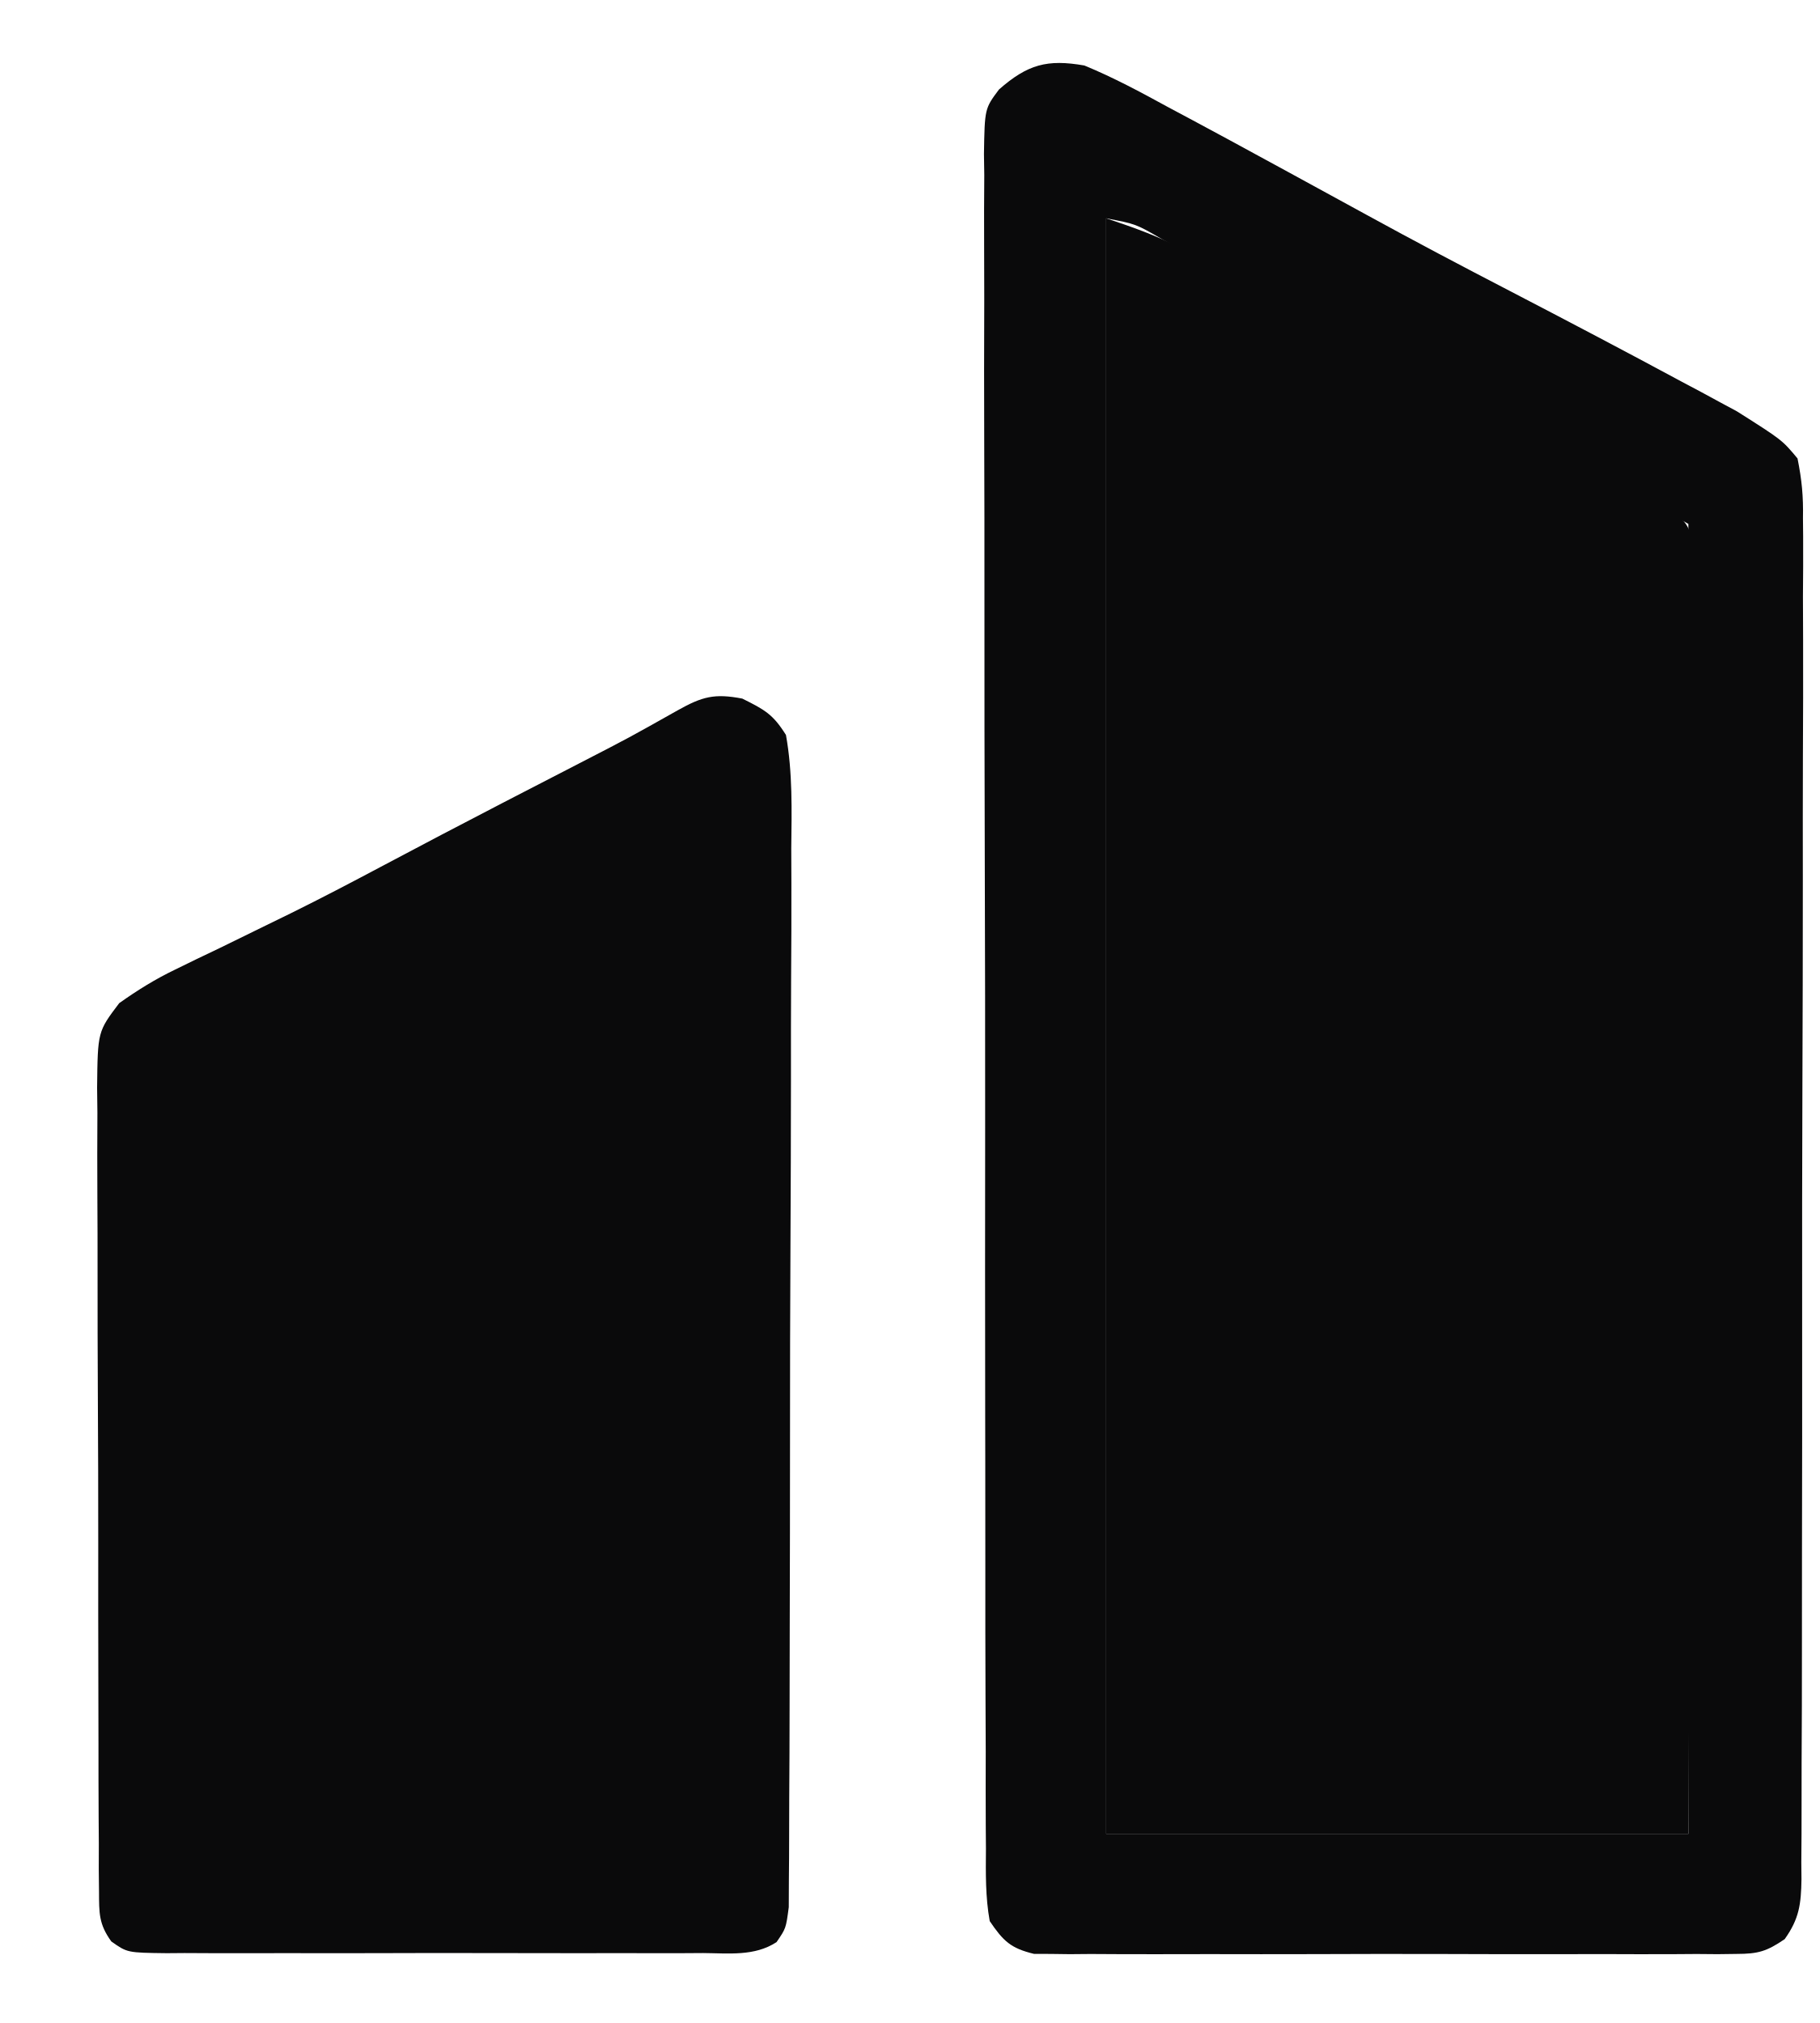
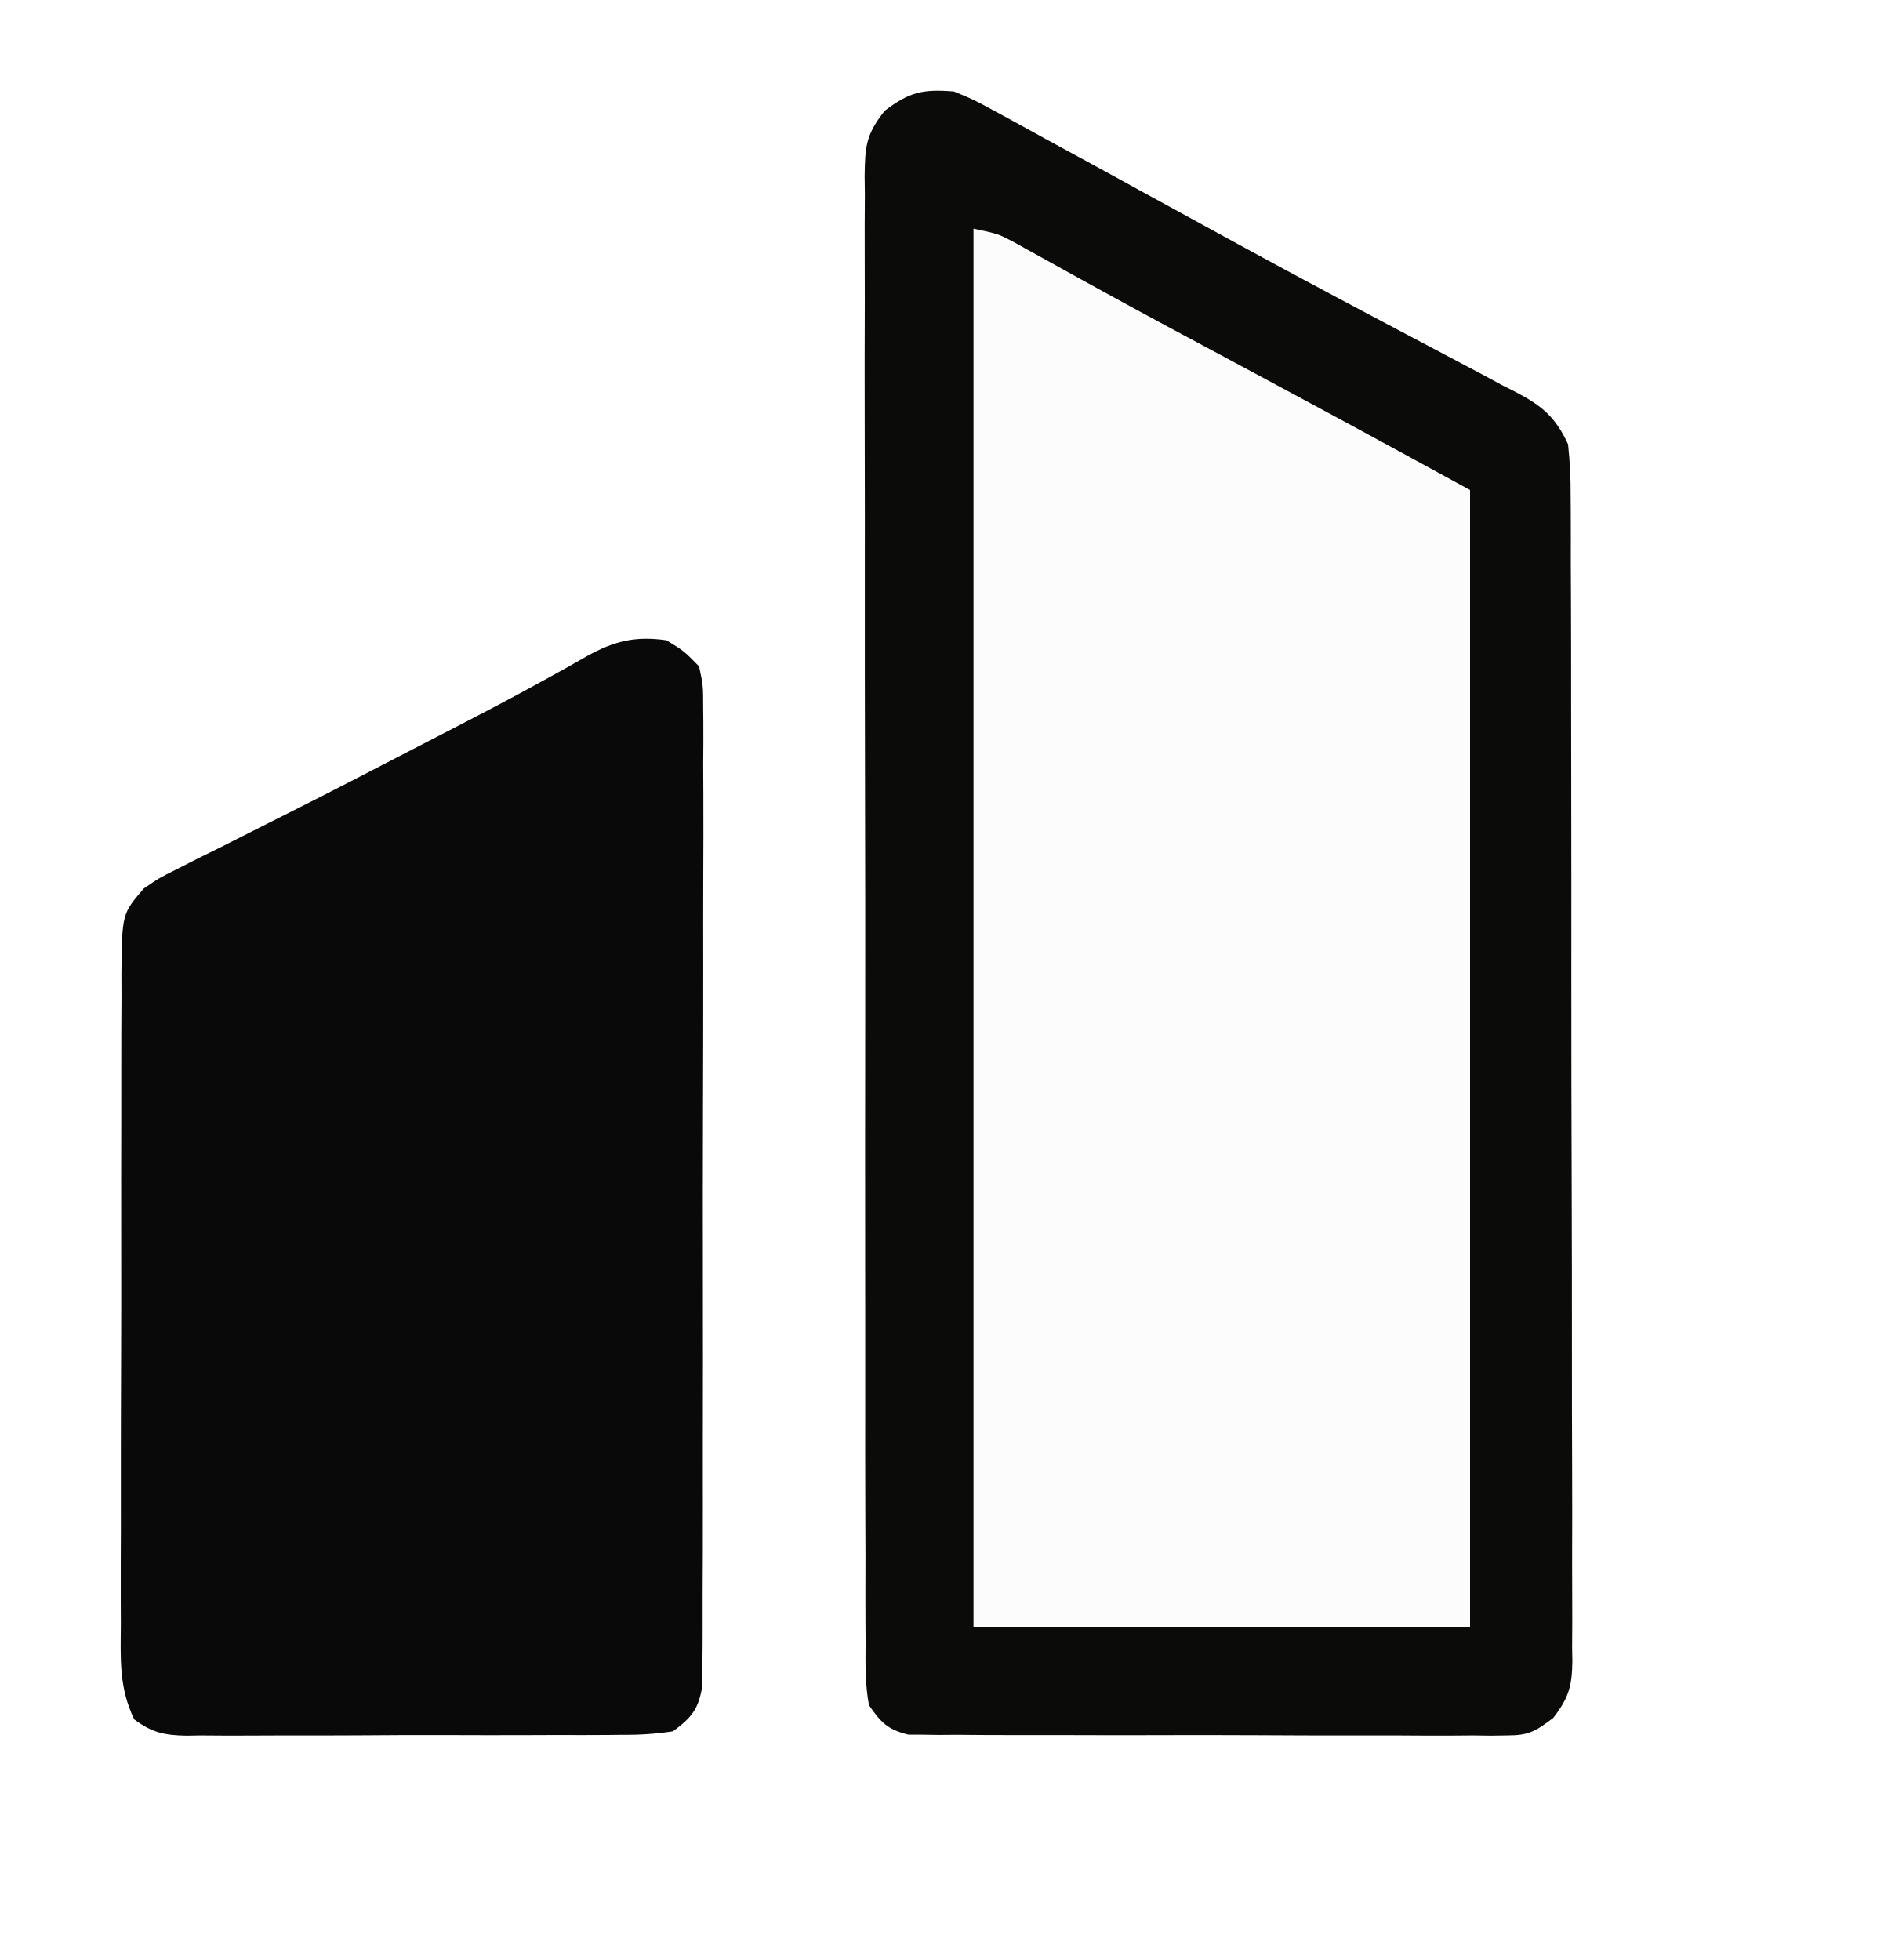
- <svg xmlns="http://www.w3.org/2000/svg" viewBox="308 350 250 278" fill="none">
-   <style>svg{color:#0a0a0b}@media (prefers-color-scheme:dark){svg{color:#f4f4f4}}</style>
-   <path fill="currentColor" d="M410 446C413.096 447.541 414.217 448.151 416 451C416.928 456.174 416.789 461.339 416.729 466.575C416.732 468.186 416.738 469.798 416.746 471.41C416.76 475.782 416.738 480.153 416.707 484.525C416.681 489.098 416.686 493.672 416.687 498.246C416.684 505.924 416.658 513.602 416.617 521.281C416.57 530.163 416.554 539.045 416.557 547.928C416.558 556.47 416.543 565.011 416.518 573.552C416.508 577.189 416.502 580.826 416.5 584.464C416.497 588.743 416.479 593.023 416.449 597.302C416.44 598.875 416.437 600.448 416.438 602.02C416.44 604.163 416.423 606.304 416.401 608.447C416.396 609.647 416.391 610.847 416.386 612.084C416 615 416 615 414.705 616.886C411.68 618.862 408.127 618.414 404.629 618.388C403.348 618.396 403.348 618.396 402.041 618.404C399.215 618.417 396.389 618.409 393.562 618.398C391.601 618.4 389.639 618.403 387.678 618.407C383.565 618.412 379.453 618.405 375.341 618.391C370.064 618.374 364.789 618.384 359.512 618.402C355.461 618.413 351.411 618.409 347.36 618.401C345.414 618.399 343.468 618.402 341.523 618.409C338.805 618.416 336.088 618.405 333.371 618.388C332.564 618.394 331.756 618.4 330.924 618.407C325.486 618.344 325.486 618.344 323.294 616.791C321.571 614.407 321.618 612.896 321.605 609.965C321.594 608.925 321.583 607.885 321.571 606.813C321.574 605.672 321.577 604.531 321.58 603.356C321.567 601.553 321.567 601.553 321.554 599.714C321.535 596.416 321.529 593.119 321.531 589.821C321.531 587.068 321.523 584.314 321.514 581.561C321.495 575.064 321.492 568.567 321.499 562.07C321.506 555.37 321.483 548.67 321.446 541.97C321.415 536.216 321.404 530.462 321.407 524.709C321.41 521.273 321.404 517.837 321.38 514.401C321.353 510.568 321.367 506.736 321.385 502.903C321.371 501.766 321.358 500.629 321.344 499.458C321.427 491.757 321.427 491.757 324.384 487.85C326.898 486.072 329.296 484.573 332.07 483.238C333.039 482.765 334.007 482.291 335.005 481.803C336.035 481.311 337.064 480.819 338.125 480.312C340.309 479.245 342.493 478.176 344.676 477.105C345.754 476.579 346.833 476.052 347.944 475.509C352.106 473.454 356.214 471.305 360.312 469.125C365.839 466.191 371.376 463.28 376.934 460.406C377.537 460.094 378.141 459.782 378.763 459.46C381.758 457.912 384.754 456.365 387.751 454.821C394.495 451.343 394.495 451.343 401.105 447.621C404.503 445.718 406.173 445.267 410 446Z" />
-   <path fill="currentColor" d="M457 359C461.006 360.646 464.766 362.673 468.562 364.75C469.665 365.338 470.768 365.927 471.904 366.533C475.278 368.339 478.641 370.166 482 372C482.971 372.528 483.942 373.056 484.942 373.6C488.574 375.577 492.204 377.557 495.828 379.548C502.341 383.121 508.905 386.582 515.5 390C523.381 394.095 531.243 398.224 539.062 402.438C539.973 402.922 540.883 403.406 541.82 403.904C542.675 404.368 543.53 404.831 544.41 405.309C545.154 405.709 545.898 406.109 546.664 406.521C552.881 410.457 552.881 410.457 555 413C555.601 416.004 555.806 418.206 555.748 421.205C555.756 422.027 555.764 422.85 555.772 423.697C555.792 426.45 555.768 429.202 555.745 431.955C555.749 433.93 555.757 435.904 555.767 437.879C555.785 443.241 555.767 448.601 555.74 453.963C555.717 459.571 555.726 465.178 555.73 470.786C555.731 480.202 555.709 489.618 555.672 499.034C555.63 509.926 555.623 520.818 555.635 531.71C555.647 542.183 555.636 552.655 555.613 563.127C555.604 567.586 555.602 572.046 555.606 576.506C555.61 581.755 555.594 587.003 555.562 592.252C555.554 594.181 555.552 596.11 555.557 598.038C555.564 600.666 555.546 603.294 555.521 605.922C555.533 607.072 555.533 607.072 555.544 608.246C555.488 611.659 555.241 613.661 553.24 616.473C550.762 618.162 549.6 618.502 546.636 618.508C545.336 618.525 545.336 618.525 544.01 618.542C542.596 618.53 542.596 618.53 541.154 618.518C539.656 618.528 539.656 618.528 538.128 618.539C534.824 618.556 531.522 618.545 528.219 618.531C525.925 618.534 523.631 618.538 521.337 618.543C516.528 618.549 511.72 618.54 506.912 618.522C500.744 618.499 494.577 618.512 488.41 618.536C483.673 618.55 478.936 618.546 474.198 618.535C471.924 618.533 469.65 618.536 467.376 618.545C464.199 618.555 461.023 618.54 457.846 618.518C456.903 618.526 455.961 618.534 454.99 618.542C454.123 618.531 453.257 618.52 452.364 618.508C451.238 618.506 451.238 618.506 450.09 618.503C446.876 617.729 445.869 616.75 444 614C443.4 610.691 443.452 607.417 443.479 604.062C443.471 603.041 443.463 602.02 443.455 600.968C443.435 597.537 443.443 594.107 443.451 590.676C443.442 588.221 443.432 585.765 443.42 583.31C443.396 577.326 443.391 571.343 443.395 565.359C443.399 560.496 443.395 555.633 443.387 550.77C443.386 550.078 443.384 549.386 443.383 548.673C443.381 547.268 443.378 545.862 443.376 544.457C443.354 531.273 443.358 518.09 443.371 504.907C443.381 492.844 443.358 480.781 443.32 468.718C443.282 456.334 443.265 443.95 443.273 431.566C443.277 424.612 443.272 417.659 443.243 410.705C443.217 404.168 443.222 397.631 443.248 391.093C443.253 388.691 443.247 386.288 443.231 383.886C443.21 380.612 443.226 377.34 443.251 374.065C443.237 373.11 443.222 372.154 443.207 371.17C443.309 364.924 443.309 364.924 445.275 362.294C449.207 358.845 451.894 358.108 457 359ZM460 380C460 453.26 460 526.52 460 602C486.4 602 512.8 602 540 602C540 542.6 540 483.2 540 422C531.702 417.258 523.486 412.603 515 408.25C507.199 404.215 499.45 400.1 491.75 395.875C484.605 391.959 477.448 388.069 470.25 384.25C469.445 383.819 468.641 383.389 467.811 382.945C464.109 380.783 464.109 380.783 460 380Z" />
-   <path fill="currentColor" d="M460 380C464.018 381.339 467.194 382.482 470.844 384.398C471.749 384.872 472.654 385.345 473.586 385.832C474.548 386.341 475.509 386.85 476.5 387.375C477.513 387.907 478.526 388.44 479.57 388.988C487.32 393.075 495.015 397.259 502.691 401.48C510.533 405.78 518.454 409.916 526.414 413.992C527.319 414.459 528.224 414.925 529.156 415.406C529.948 415.812 530.741 416.217 531.557 416.635C532.363 417.085 533.169 417.536 534 418C535.026 418.537 536.051 419.075 537.108 419.628C540 422 540 422 540.738 425.303C540.763 426.64 540.755 427.978 540.722 429.315C540.727 430.053 540.732 430.791 540.737 431.552C540.747 434.028 540.714 436.502 540.681 438.978C540.679 440.752 540.68 442.525 540.684 444.299C540.686 449.118 540.65 453.935 540.608 458.753C540.571 463.787 540.567 468.821 540.56 473.855C540.542 483.389 540.492 492.923 540.432 502.457C540.353 515.339 540.32 528.222 540.285 541.104C540.229 561.403 540.109 581.701 540 602C513.6 602 487.2 602 460 602C460 528.74 460 455.48 460 380Z" />
+ <svg xmlns="http://www.w3.org/2000/svg" viewBox="300 344 290 300" fill="none">
+   <path d="M449 379C453.444 380.481 456.896 381.869 460.938 384.055C462.634 384.968 462.634 384.968 464.365 385.899C465.577 386.558 466.788 387.216 468 387.875C469.258 388.555 470.517 389.234 471.775 389.913C474.933 391.618 478.086 393.329 481.239 395.043C482.871 395.93 484.504 396.816 486.137 397.702C499.12 404.75 512.056 411.881 525 419C525 476.42 525 533.84 525 593C499.92 593 474.84 593 449 593C449 522.38 449 451.76 449 379Z" fill="#FCFCFC" />
+   <path d="M402 442C404.671 443.624 404.671 443.624 407 446C407.626 448.964 407.626 448.964 407.628 452.49C407.635 453.14 407.642 453.79 407.65 454.46C407.667 456.636 407.649 458.81 407.631 460.986C407.636 462.547 407.644 464.107 407.653 465.668C407.671 469.906 407.658 474.143 407.639 478.381C407.622 482.814 407.631 487.247 407.636 491.68C407.641 499.125 407.625 506.569 407.597 514.014C407.565 522.623 407.565 531.232 407.582 539.842C407.598 548.121 407.591 556.4 407.574 564.679C407.567 568.204 407.568 571.728 407.576 575.253C407.583 579.403 407.571 583.553 407.544 587.703C407.537 589.227 407.537 590.751 407.544 592.274C407.553 594.353 407.537 596.431 407.515 598.51C407.512 599.673 407.509 600.837 407.506 602.036C406.889 605.648 405.912 606.833 403 609C400.287 609.4 397.978 609.558 395.266 609.533C394.491 609.542 393.717 609.551 392.919 609.56C390.362 609.582 387.807 609.575 385.25 609.566C383.472 609.572 381.693 609.578 379.915 609.585C376.189 609.596 372.464 609.591 368.738 609.576C363.963 609.559 359.189 609.583 354.413 609.618C350.742 609.64 347.07 609.638 343.398 609.63C341.638 609.629 339.877 609.636 338.116 609.651C335.655 609.668 333.196 609.654 330.734 609.631C329.643 609.649 329.643 609.649 328.53 609.667C325.165 609.603 323.265 609.197 320.548 607.174C318.201 602.361 318.451 597.876 318.498 592.588C318.493 591.434 318.487 590.281 318.482 589.093C318.469 585.28 318.486 581.469 318.504 577.656C318.504 575.007 318.502 572.358 318.499 569.71C318.497 564.158 318.51 558.607 318.533 553.055C318.56 546.642 318.562 540.23 318.55 533.817C318.539 527.641 318.545 521.465 318.56 515.289C318.564 512.664 318.564 510.039 318.561 507.414C318.558 503.747 318.574 500.08 318.596 496.412C318.591 495.325 318.587 494.238 318.582 493.118C318.674 483.871 318.674 483.871 322 480C324.359 478.385 324.359 478.385 327.18 476.977C328.239 476.438 329.299 475.899 330.391 475.344C331.541 474.777 332.69 474.21 333.875 473.625C335.08 473.017 336.284 472.408 337.488 471.798C340.022 470.514 342.56 469.237 345.1 467.964C350.85 465.077 356.559 462.111 362.271 459.148C364.116 458.192 365.964 457.24 367.812 456.289C373.028 453.603 378.228 450.899 383.359 448.055C384.138 447.626 384.916 447.198 385.718 446.757C387.092 445.996 388.459 445.224 389.817 444.436C394.037 442.104 397.207 441.327 402 442Z" fill="#090909" />
+   <path d="M446 358C449.086 359.278 449.086 359.278 452.375 361.078C453.271 361.561 453.271 361.561 454.185 362.055C456.13 363.108 458.065 364.179 460 365.25C461.362 365.991 462.724 366.732 464.086 367.471C467.46 369.304 470.826 371.151 474.189 373.003C477.569 374.863 480.957 376.708 484.343 378.556C486.035 379.479 487.726 380.404 489.416 381.331C499.267 386.723 509.198 391.966 519.126 397.215C519.794 397.568 520.462 397.921 521.15 398.285C522.971 399.25 524.794 400.213 526.617 401.176C527.733 401.778 528.85 402.38 530 403C530.62 403.311 531.241 403.622 531.88 403.943C536.001 406.098 538.056 407.79 540 412C540.287 414.698 540.414 417.162 540.394 419.857C540.404 421.034 540.404 421.034 540.413 422.235C540.429 424.861 540.425 427.487 540.42 430.113C540.427 431.997 540.436 433.882 540.446 435.766C540.468 440.882 540.471 445.997 540.469 451.113C540.469 455.382 540.477 459.652 540.486 463.921C540.505 473.992 540.508 484.063 540.501 494.134C540.494 504.527 540.517 514.92 540.554 525.314C540.585 534.235 540.596 543.157 540.592 552.079C540.59 557.408 540.596 562.737 540.62 568.067C540.643 573.077 540.641 578.087 540.62 583.097C540.617 584.936 540.622 586.776 540.636 588.615C540.655 591.125 540.642 593.633 540.621 596.143C540.634 596.872 540.646 597.601 540.659 598.353C540.593 602.173 540.085 603.89 537.73 606.952C535.011 608.992 534.009 609.625 530.705 609.628C529.879 609.641 529.054 609.653 528.203 609.666C527.311 609.655 526.419 609.643 525.5 609.631C524.075 609.642 524.075 609.642 522.62 609.653C519.485 609.67 516.351 609.65 513.215 609.629C511.034 609.63 508.854 609.632 506.673 609.636C502.106 609.639 497.54 609.624 492.972 609.597C487.115 609.563 481.259 609.569 475.402 609.588C470.901 609.598 466.4 609.589 461.899 609.574C459.739 609.569 457.579 609.569 455.419 609.576C452.403 609.581 449.387 609.561 446.371 609.533C445.477 609.54 444.583 609.546 443.661 609.553C442.838 609.54 442.016 609.528 441.168 609.515C440.455 609.512 439.743 609.509 439.009 609.506C435.87 608.715 434.846 607.675 433 605C432.404 601.804 432.456 598.647 432.485 595.403C432.478 594.419 432.471 593.435 432.464 592.421C432.446 589.115 432.456 585.809 432.467 582.502C432.459 580.135 432.451 577.768 432.44 575.402C432.42 569.635 432.419 563.868 432.427 558.101C432.433 553.414 432.432 548.726 432.426 544.039C432.425 543.372 432.424 542.706 432.423 542.018C432.421 540.664 432.419 539.309 432.417 537.954C432.401 525.247 432.41 512.54 432.426 499.833C432.441 488.207 432.427 476.581 432.398 464.954C432.368 453.018 432.357 441.081 432.367 429.145C432.368 427.795 432.369 426.445 432.37 425.094C432.37 424.43 432.371 423.766 432.371 423.082C432.373 418.4 432.364 413.72 432.349 409.039C432.331 402.737 432.337 396.436 432.361 390.135C432.366 387.82 432.363 385.505 432.35 383.19C432.334 380.034 432.349 376.879 432.372 373.724C432.354 372.343 432.354 372.343 432.336 370.934C432.402 366.427 432.527 364.596 435.414 360.955C439.233 358.068 441.204 357.626 446 358ZM449 379C449 449.62 449 520.24 449 593C474.08 593 499.16 593 525 593C525 535.58 525 478.16 525 419C507.03 409.192 507.03 409.192 489 399.5C482.138 395.838 475.282 392.167 468.469 388.414C467.458 387.858 466.447 387.302 465.406 386.728C463.519 385.687 461.633 384.642 459.75 383.592C458.915 383.131 458.079 382.67 457.219 382.195C456.496 381.793 455.774 381.391 455.029 380.977C452.745 379.793 452.745 379.793 449 379Z" fill="#0B0B0A" />
</svg>
